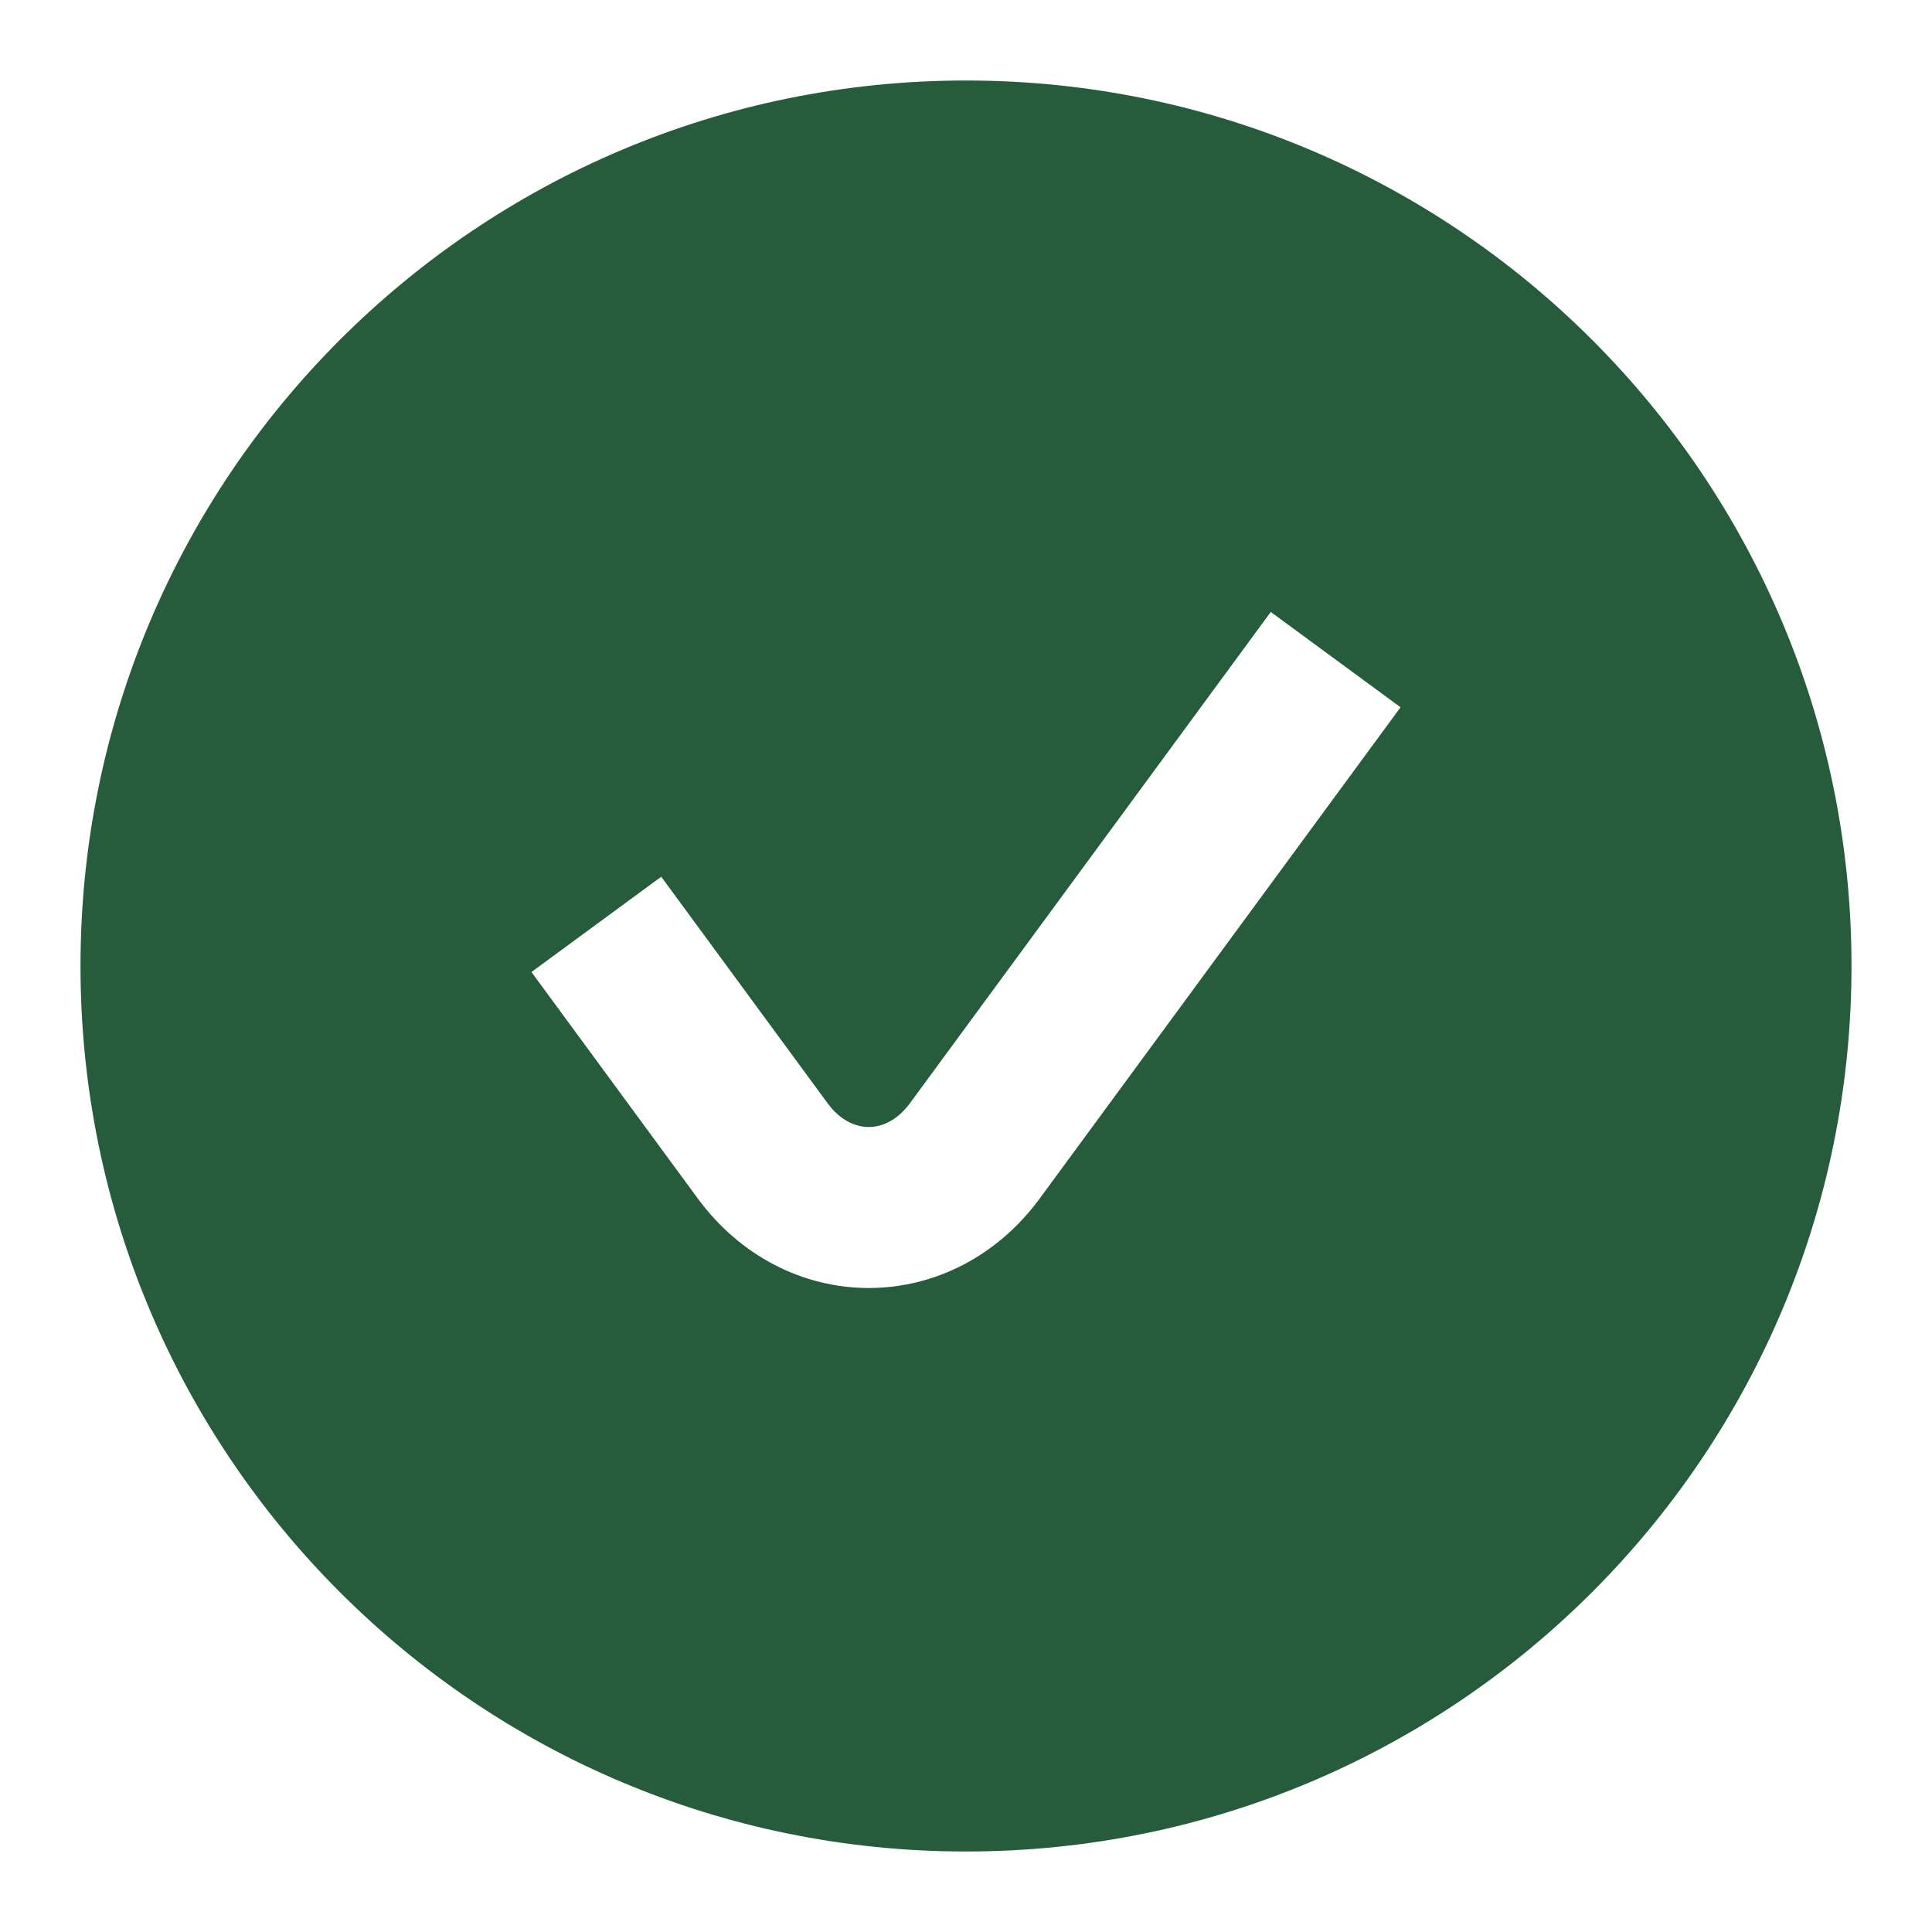
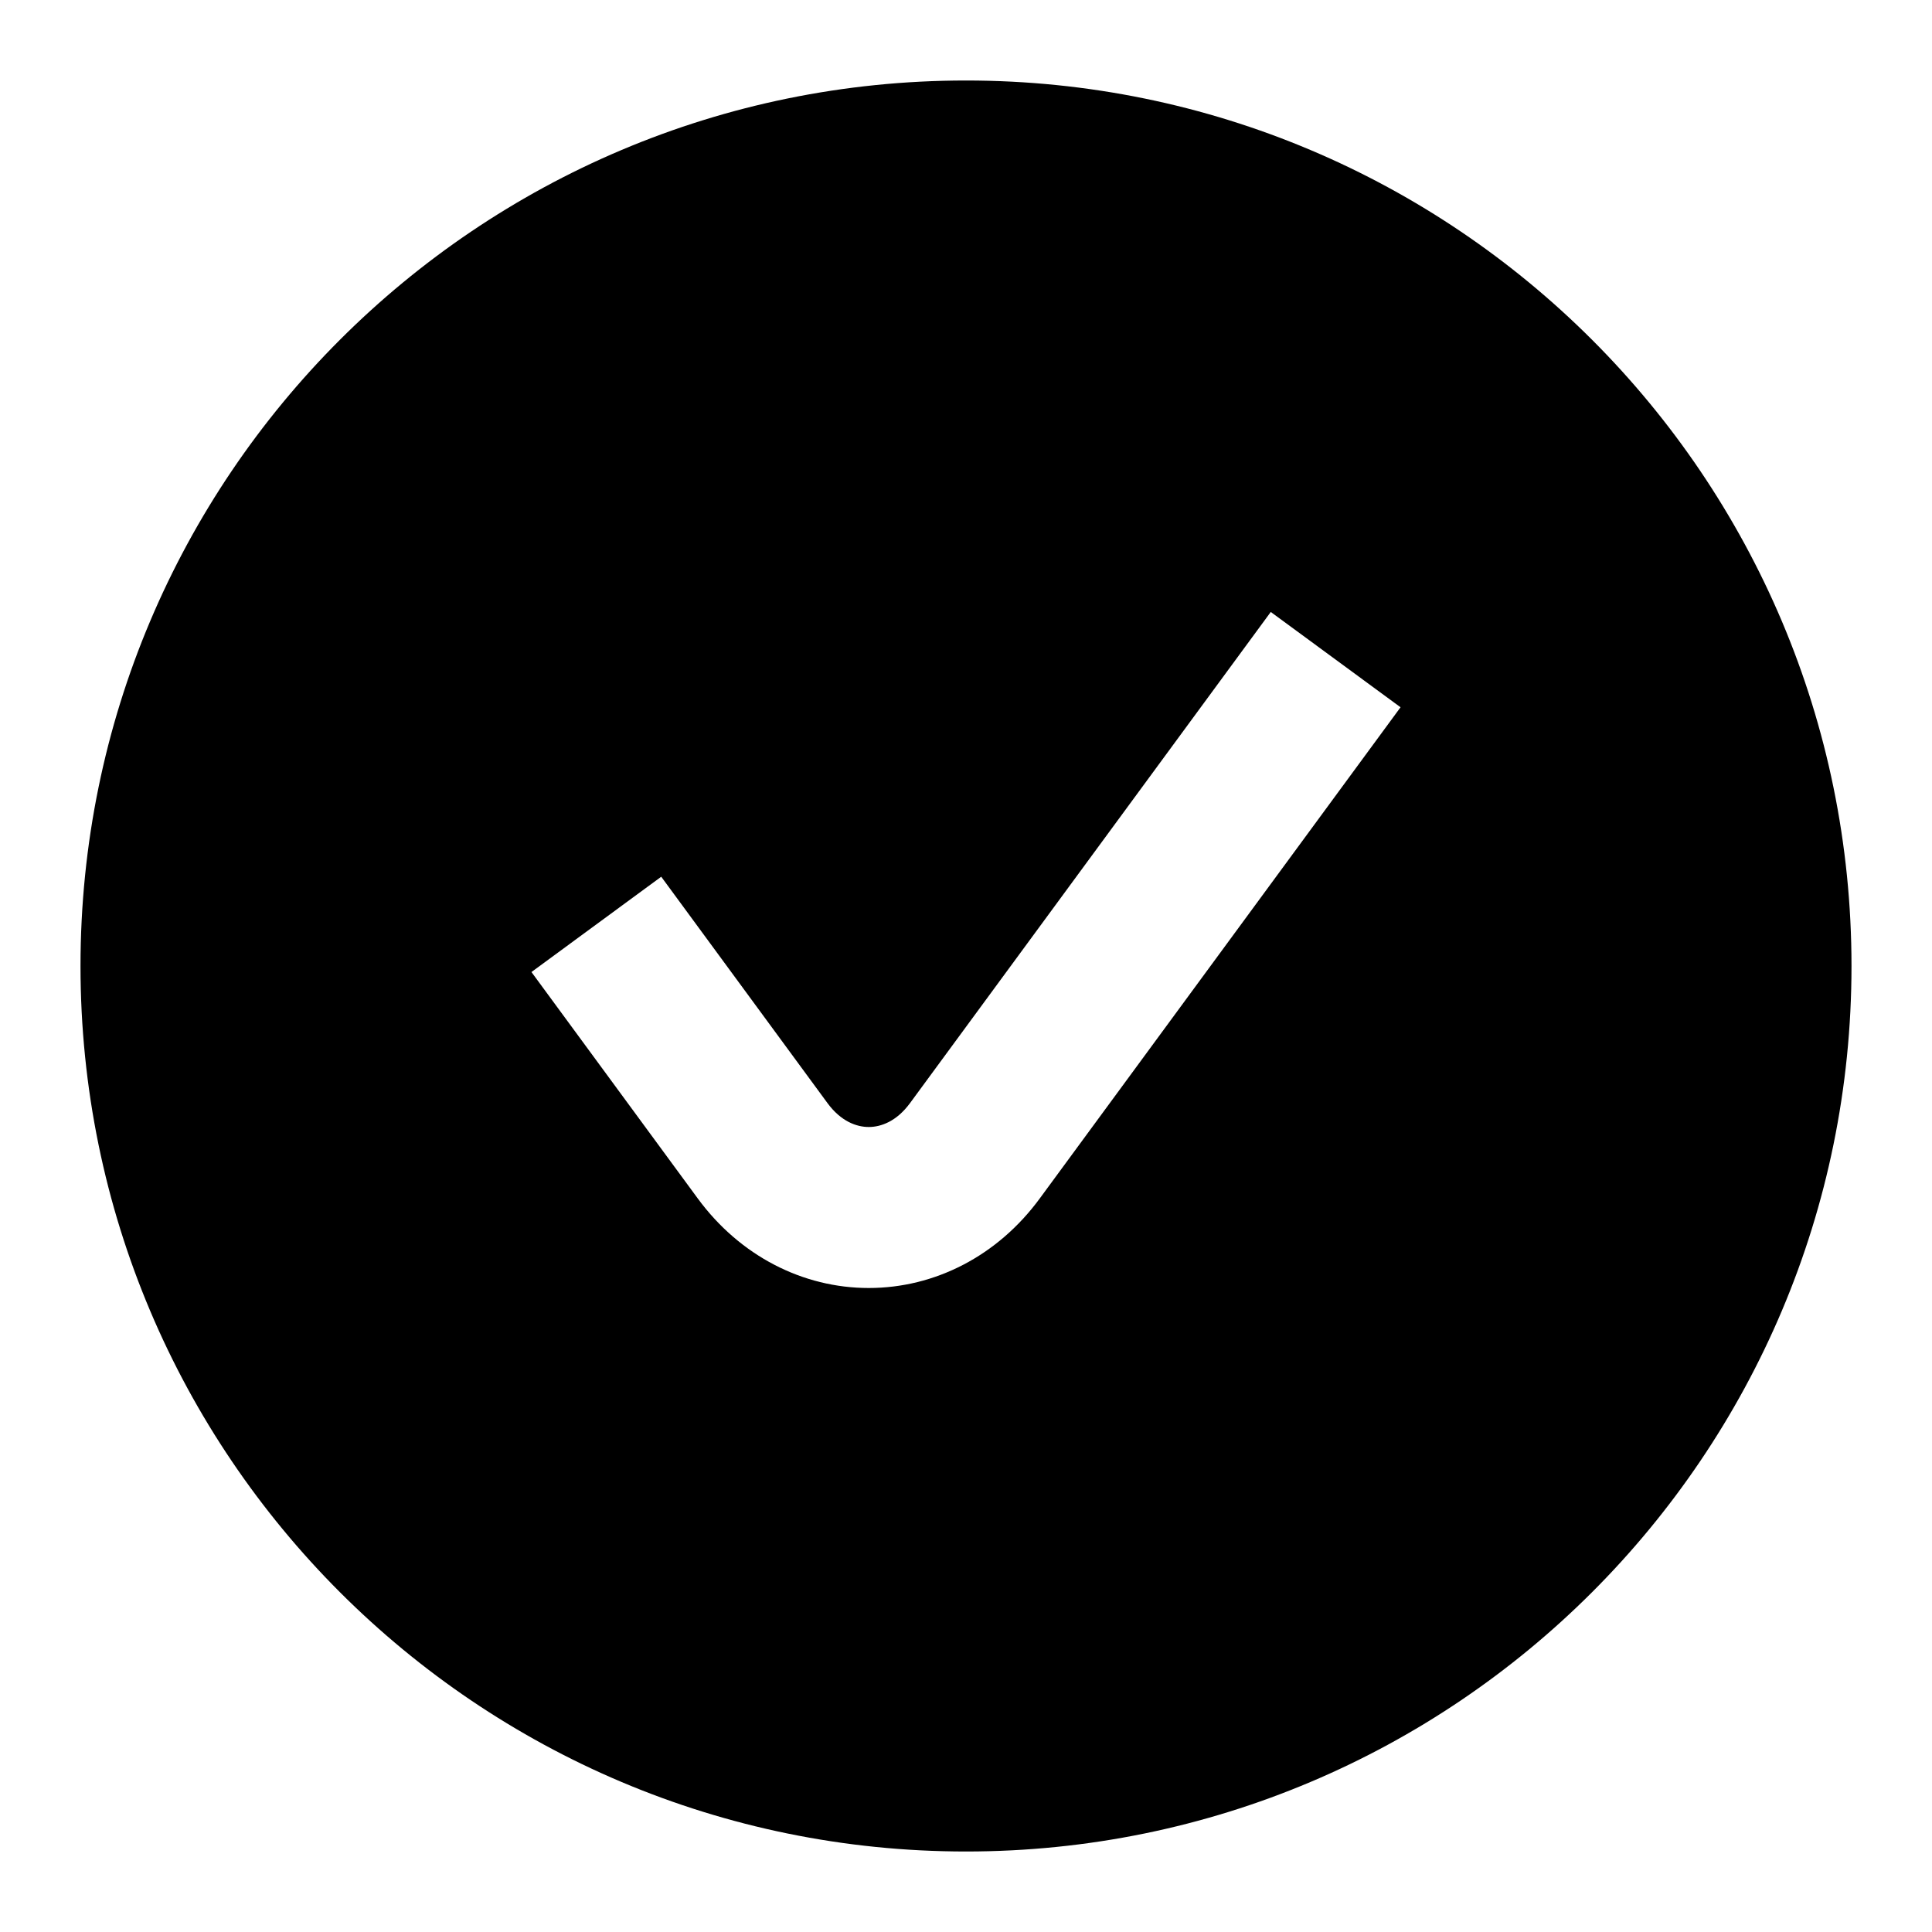
<svg xmlns="http://www.w3.org/2000/svg" width="24" height="24" viewBox="0 0 24 24" fill="none">
-   <path fill-rule="evenodd" clip-rule="evenodd" d="M12 1C5.925 1 1 5.925 1 12C1 18.075 5.925 23 12 23C18.075 23 23 18.075 23 12C23 5.925 18.075 1 12 1ZM16.806 9.592L17.398 8.786L15.786 7.602L15.194 8.408L11.304 13.704C11.138 13.93 10.944 14 10.792 14C10.64 14 10.446 13.93 10.28 13.704L8.806 11.697L8.214 10.891L6.602 12.075L7.194 12.881L8.668 14.888C9.191 15.6 9.971 16 10.792 16C11.613 16 12.393 15.601 12.916 14.888L16.806 9.592Z" fill="#265C3B" />
+   <path fill-rule="evenodd" clip-rule="evenodd" d="M12 1C5.925 1 1 5.925 1 12C1 18.075 5.925 23 12 23C18.075 23 23 18.075 23 12C23 5.925 18.075 1 12 1ZM16.806 9.592L17.398 8.786L15.786 7.602L15.194 8.408L11.304 13.704C11.138 13.93 10.944 14 10.792 14C10.64 14 10.446 13.93 10.28 13.704L8.806 11.697L8.214 10.891L6.602 12.075L7.194 12.881L8.668 14.888C9.191 15.6 9.971 16 10.792 16C11.613 16 12.393 15.601 12.916 14.888L16.806 9.592Z" fill="currentColor" />
</svg>
